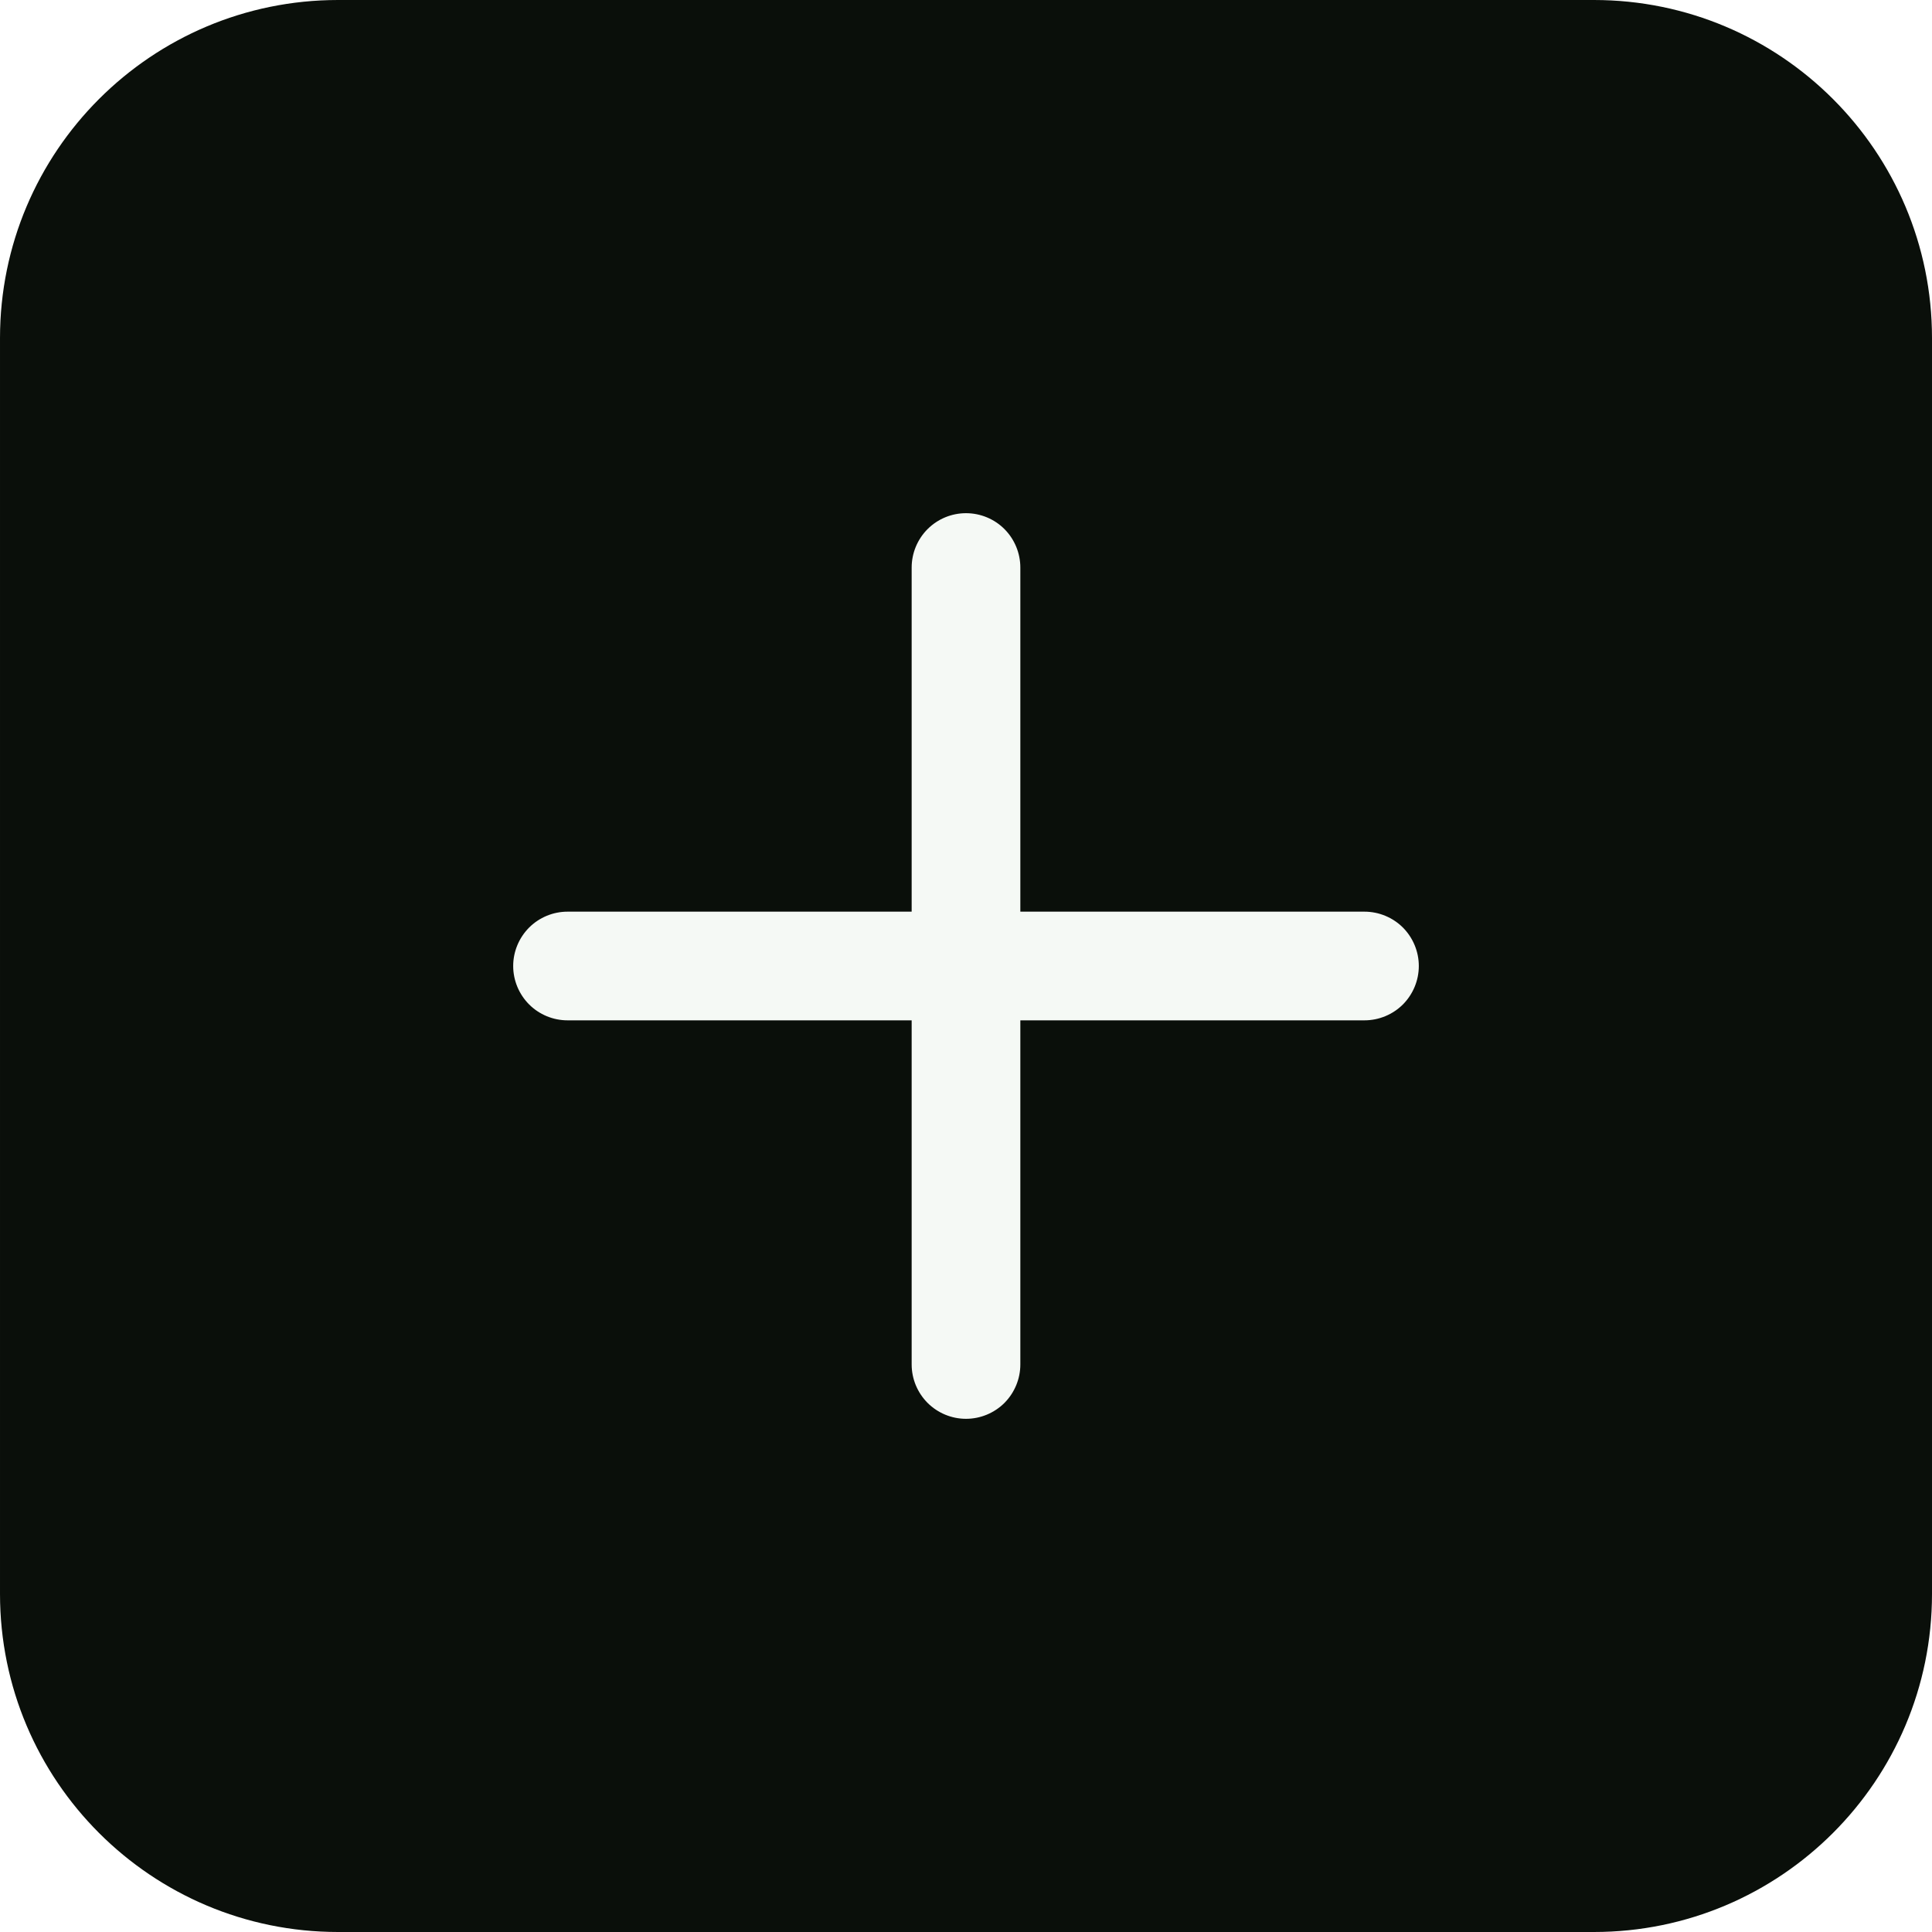
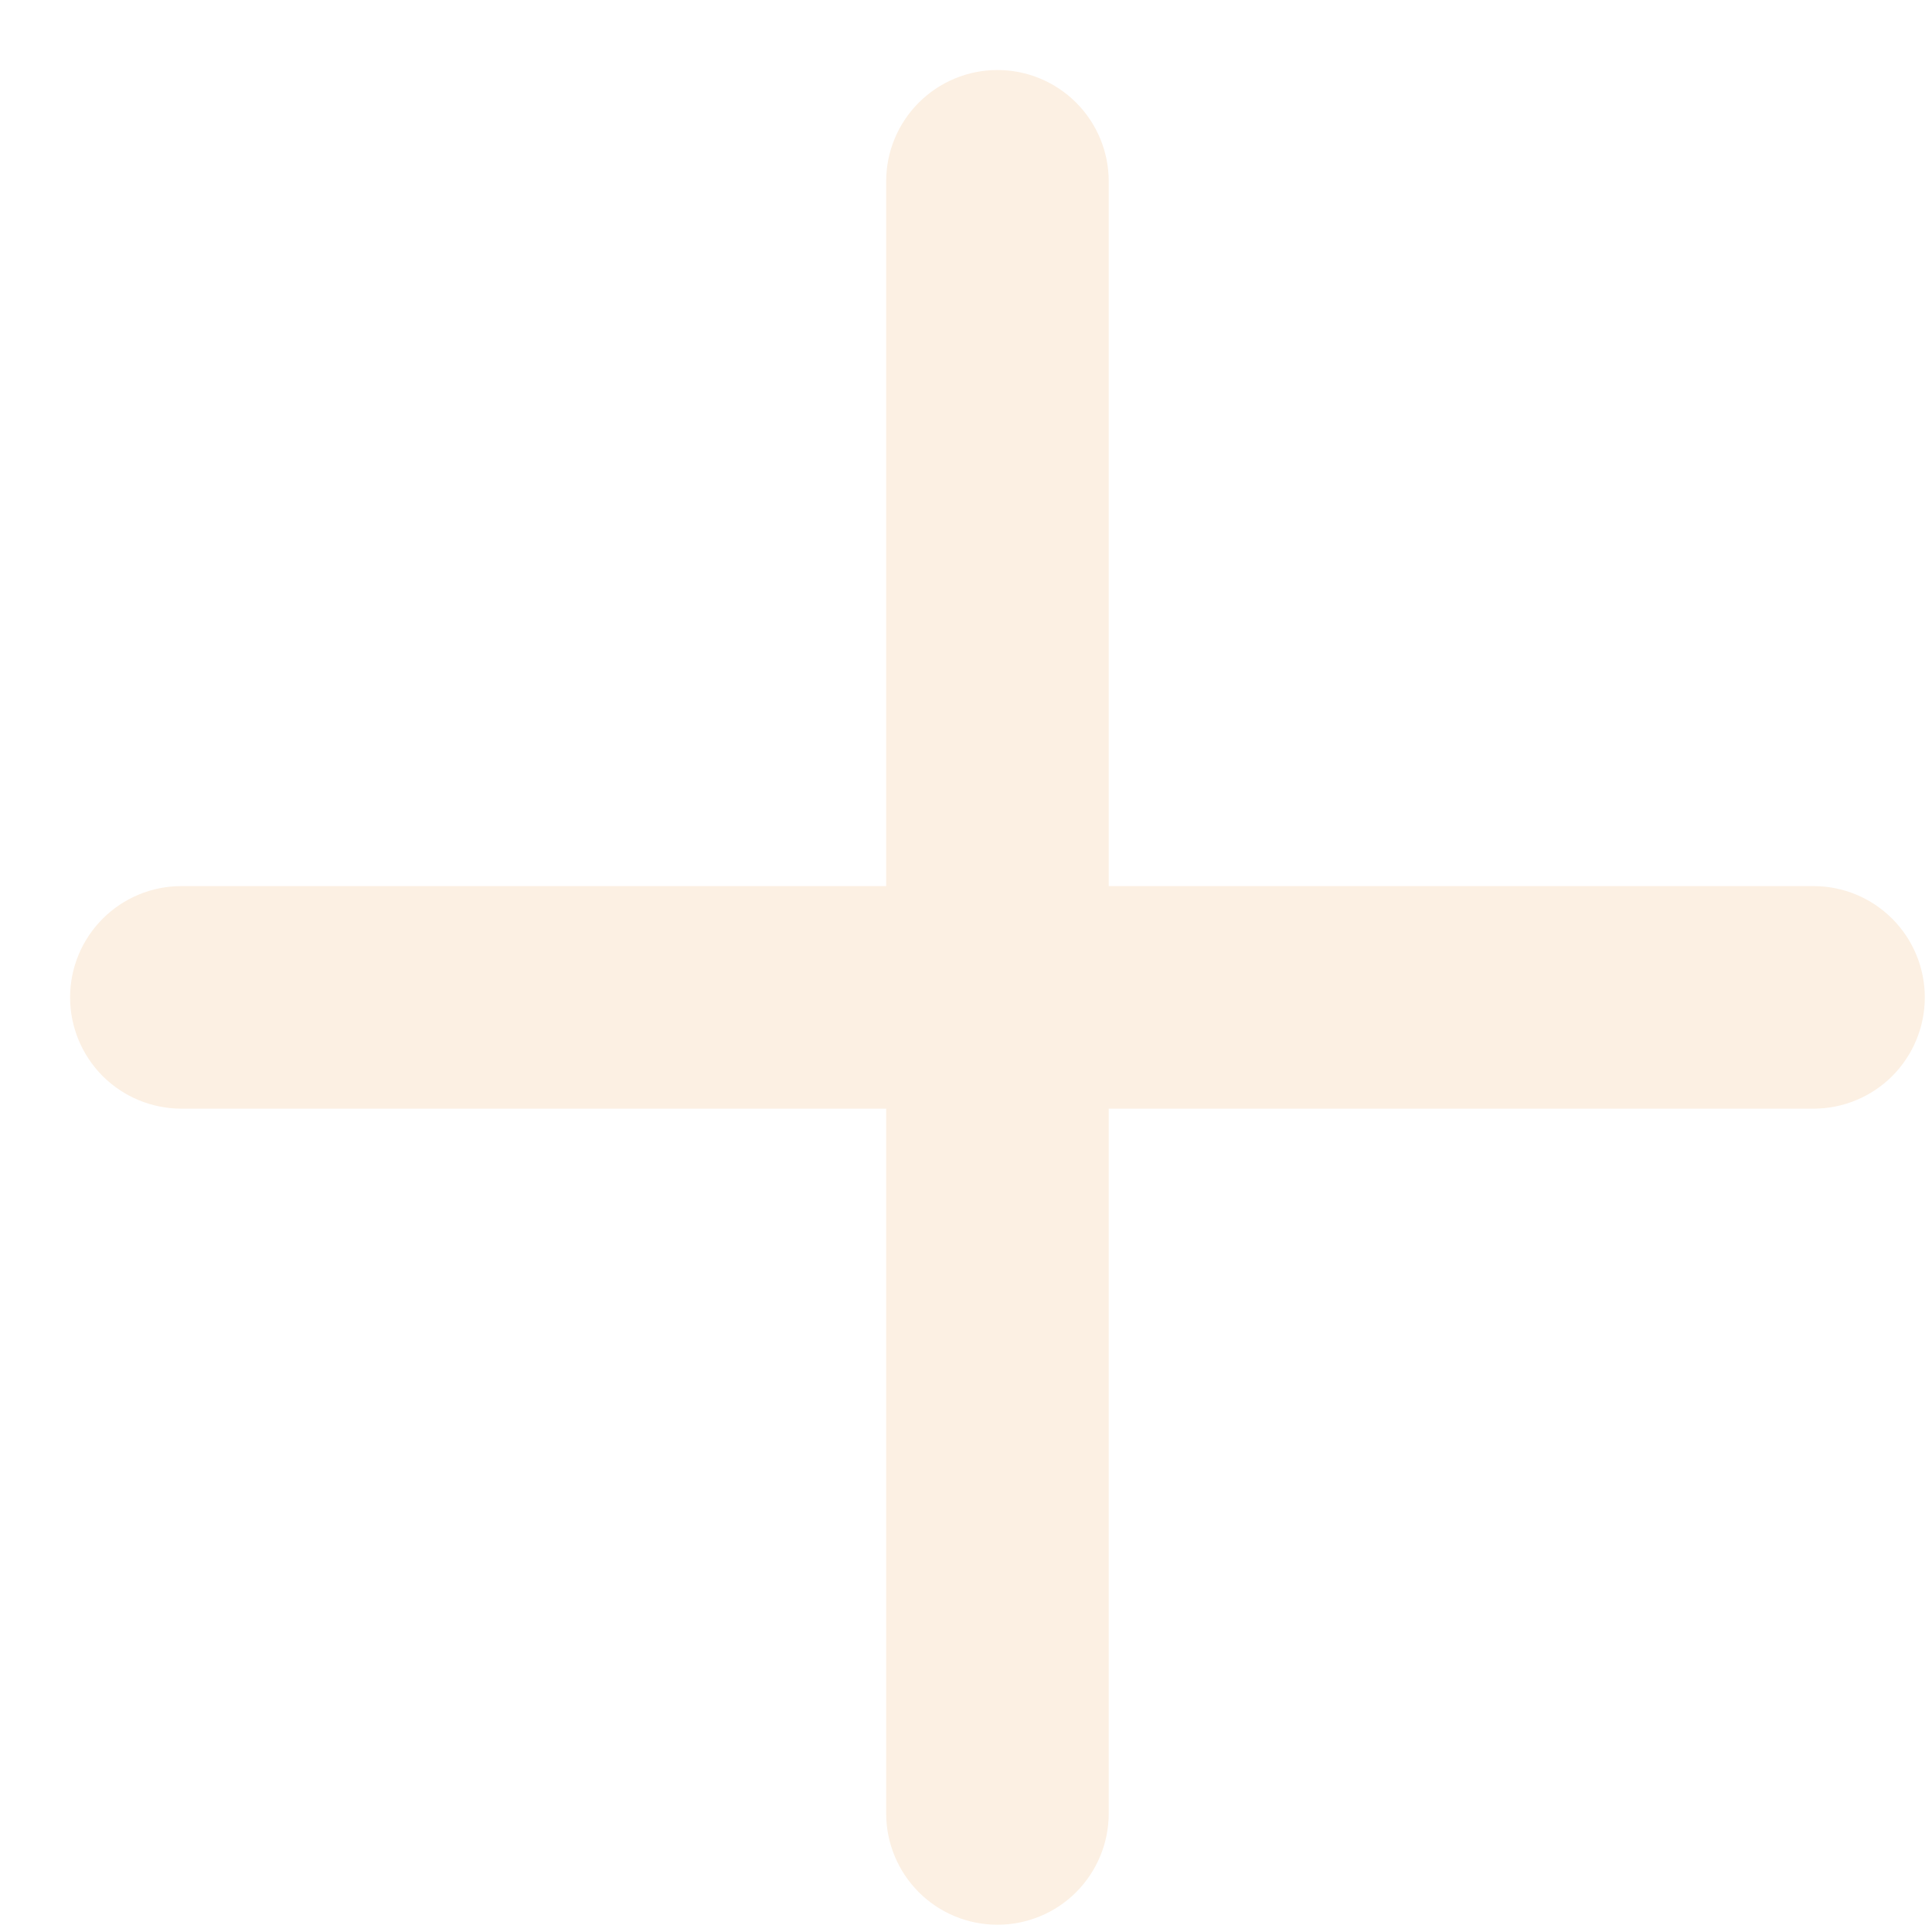
- <svg xmlns="http://www.w3.org/2000/svg" width="40" height="40" viewBox="0 0 40 40" fill="none">
-   <rect x="6.10352e-05" width="40" height="40" rx="7" fill="#0A0F0A" />
-   <path d="M29.375 20C29.375 20.298 29.256 20.584 29.046 20.796C28.835 21.006 28.548 21.125 28.25 21.125H21.125V28.25C21.125 28.548 21.006 28.834 20.796 29.046C20.585 29.256 20.298 29.375 20 29.375C19.702 29.375 19.416 29.256 19.205 29.046C18.994 28.834 18.875 28.548 18.875 28.25V21.125H11.75C11.452 21.125 11.165 21.006 10.955 20.796C10.744 20.584 10.625 20.298 10.625 20C10.625 19.702 10.744 19.416 10.955 19.204C11.165 18.994 11.452 18.875 11.75 18.875H18.875V11.75C18.875 11.452 18.994 11.165 19.205 10.954C19.416 10.743 19.702 10.625 20 10.625C20.298 10.625 20.585 10.743 20.796 10.954C21.006 11.165 21.125 11.452 21.125 11.75V18.875H28.25C28.548 18.875 28.835 18.994 29.046 19.204C29.256 19.416 29.375 19.702 29.375 20Z" fill="#F5F9F5" />
+ <svg xmlns="http://www.w3.org/2000/svg" width="25" height="25" viewBox="0 0 25 25" fill="none">
+   <path d="M24.907 12.906C24.907 13.288 24.755 13.654 24.485 13.925C24.215 14.194 23.849 14.346 23.467 14.346H14.347V23.466C14.347 23.848 14.195 24.214 13.925 24.485C13.655 24.755 13.289 24.906 12.907 24.906C12.525 24.906 12.159 24.755 11.889 24.485C11.619 24.214 11.467 23.848 11.467 23.466V14.346L2.347 14.346C1.965 14.346 1.599 14.194 1.329 13.925C1.059 13.654 0.907 13.288 0.907 12.906C0.907 12.524 1.059 12.158 1.329 11.888C1.599 11.618 1.965 11.466 2.347 11.466H11.467V2.346C11.467 1.964 11.619 1.598 11.889 1.328C12.159 1.058 12.525 0.906 12.907 0.906C13.289 0.906 13.655 1.058 13.925 1.328C14.195 1.598 14.347 1.964 14.347 2.346V11.466H23.467C23.849 11.466 24.215 11.618 24.485 11.888C24.755 12.158 24.907 12.524 24.907 12.906Z" fill="#FCF0E3" />
</svg>
